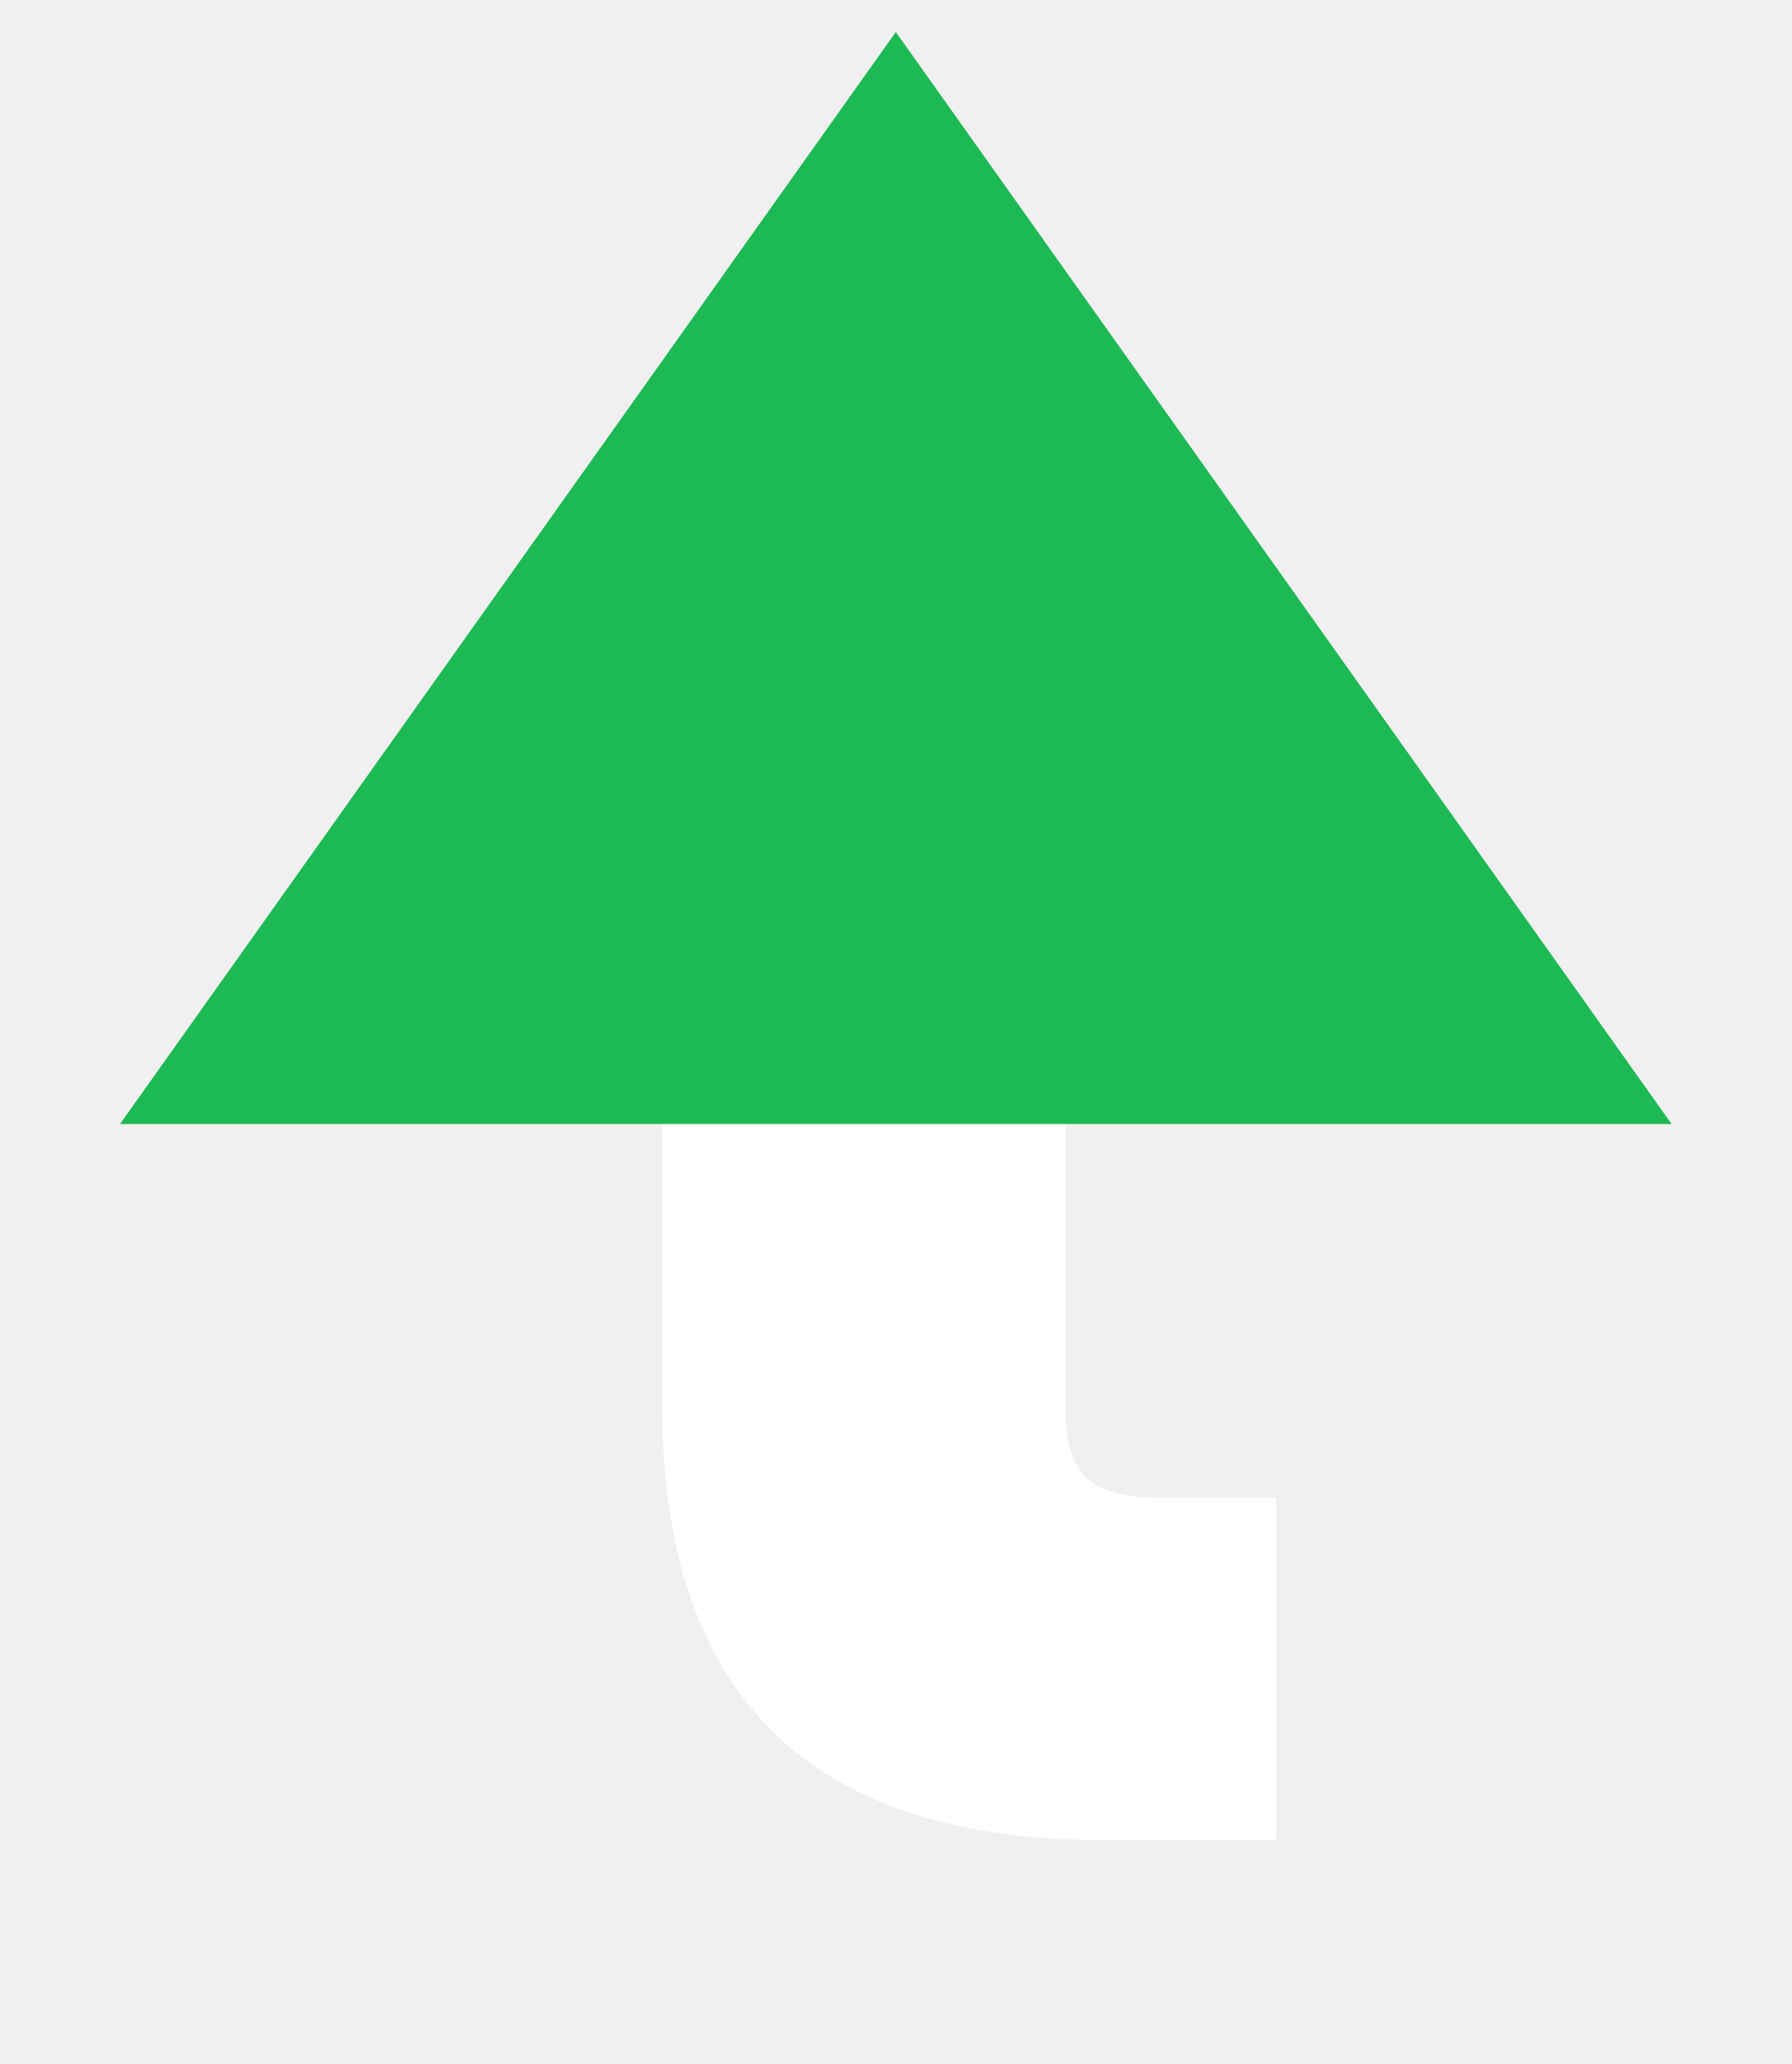
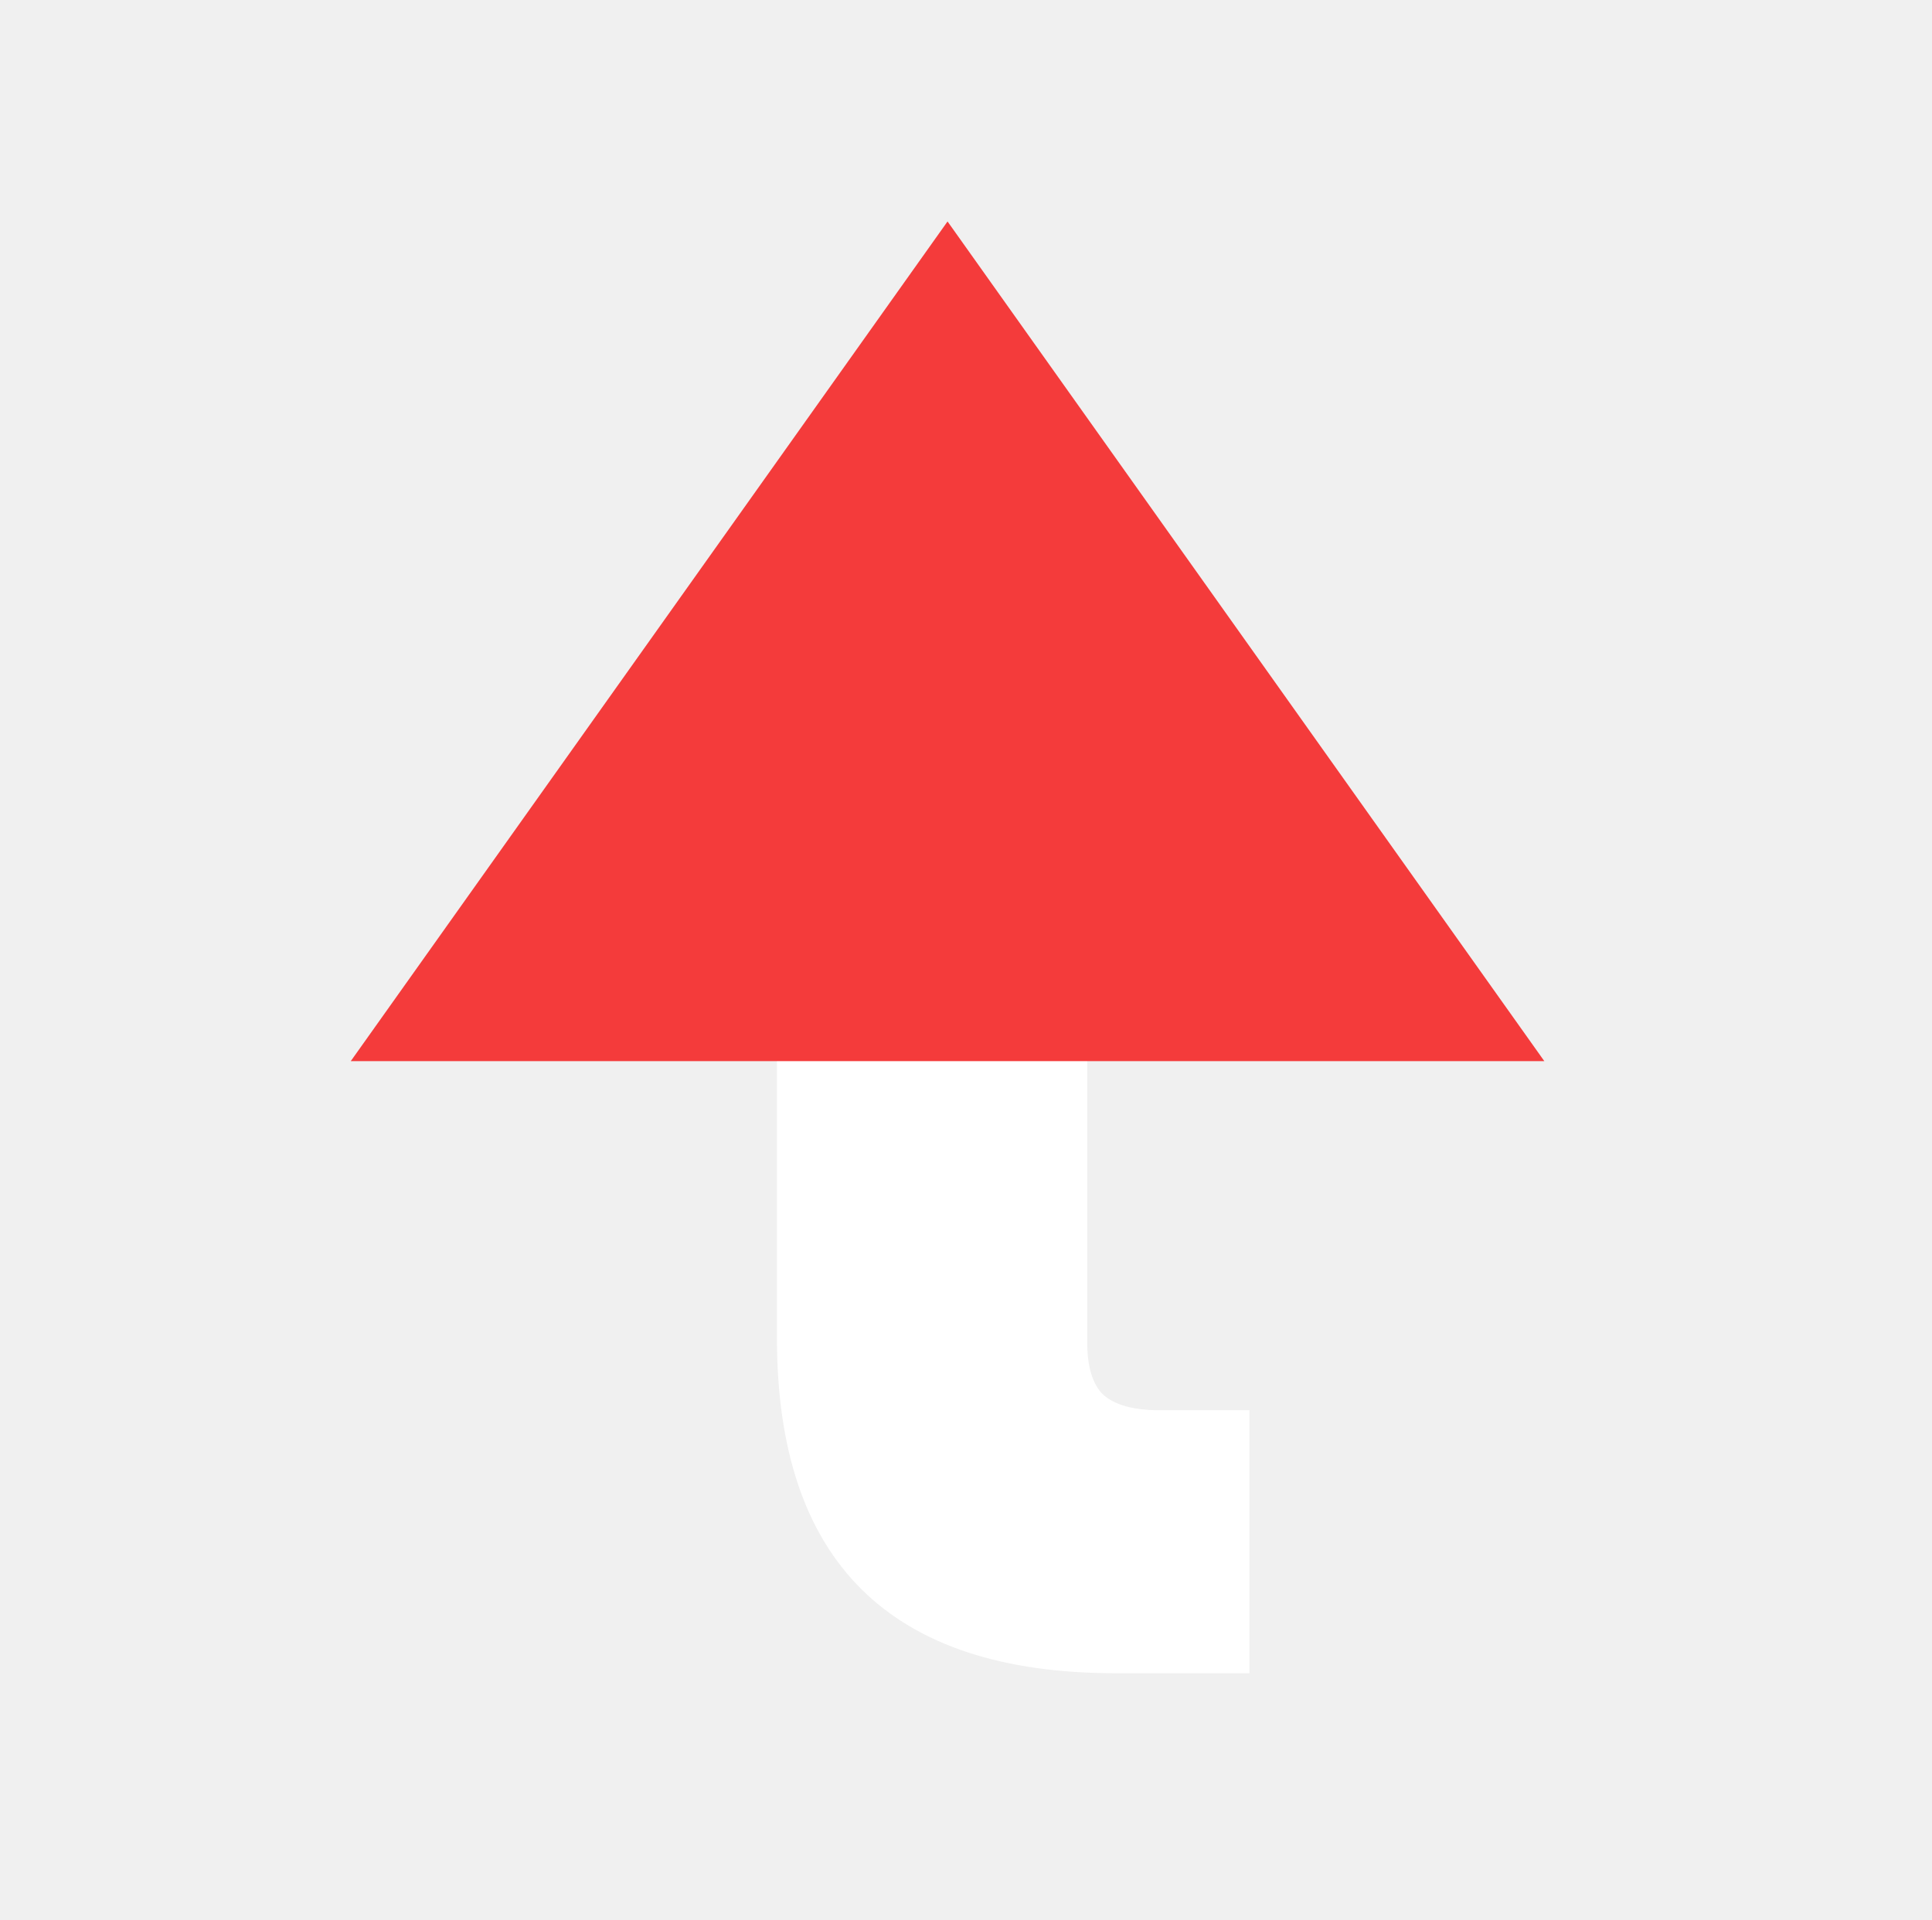
- <svg xmlns="http://www.w3.org/2000/svg" width="112" height="129" viewBox="0 0 112 129" fill="none">
-   <path d="M-194.864 24.76V44.728H-218.928V115H-244.016V44.728H-267.824V24.76H-194.864ZM-189.678 79.032C-189.678 71.608 -188.355 65.123 -185.71 59.576C-182.979 54.029 -179.31 49.763 -174.702 46.776C-170.009 43.789 -164.803 42.296 -159.086 42.296C-154.137 42.296 -149.87 43.277 -146.286 45.24C-142.702 47.203 -139.929 49.848 -137.966 53.176V43.192H-112.878V115H-137.966V105.016C-139.929 108.344 -142.745 110.989 -146.414 112.952C-149.998 114.915 -154.222 115.896 -159.086 115.896C-164.803 115.896 -170.009 114.403 -174.702 111.416C-179.31 108.429 -182.979 104.163 -185.71 98.616C-188.355 92.984 -189.678 86.456 -189.678 79.032ZM-137.966 79.032C-137.966 74.424 -139.246 70.797 -141.806 68.152C-144.281 65.507 -147.353 64.184 -151.022 64.184C-154.777 64.184 -157.891 65.507 -160.366 68.152C-162.841 70.712 -164.078 74.339 -164.078 79.032C-164.078 83.64 -162.841 87.309 -160.366 90.04C-157.891 92.685 -154.777 94.008 -151.022 94.008C-147.353 94.008 -144.281 92.685 -141.806 90.04C-139.246 87.395 -137.966 83.725 -137.966 79.032ZM-102.678 79.032C-102.678 71.608 -101.355 65.123 -98.71 59.576C-95.979 54.029 -92.267 49.763 -87.574 46.776C-82.881 43.789 -77.675 42.296 -71.958 42.296C-67.35 42.296 -63.254 43.277 -59.67 45.24C-56.001 47.117 -53.142 49.72 -51.094 53.048V20.28H-25.878V115H-51.094V105.016C-53.057 108.344 -55.83 110.989 -59.414 112.952C-62.998 114.915 -67.222 115.896 -72.086 115.896C-77.803 115.896 -83.009 114.403 -87.702 111.416C-92.31 108.429 -95.979 104.163 -98.71 98.616C-101.355 92.984 -102.678 86.456 -102.678 79.032ZM-50.966 79.032C-50.966 74.424 -52.246 70.797 -54.806 68.152C-57.281 65.507 -60.353 64.184 -64.022 64.184C-67.777 64.184 -70.891 65.507 -73.366 68.152C-75.841 70.712 -77.078 74.339 -77.078 79.032C-77.078 83.64 -75.841 87.309 -73.366 90.04C-70.891 92.685 -67.777 94.008 -64.022 94.008C-60.353 94.008 -57.281 92.685 -54.806 90.04C-52.246 87.395 -50.966 83.725 -50.966 79.032ZM79.786 93.624V115H68.906C50.559 115 41.386 105.912 41.386 87.736V64.056H32.554V43.192H41.386V25.784H66.602V43.192H79.658V64.056H66.602V88.12C66.602 90.083 67.029 91.491 67.882 92.344C68.821 93.197 70.357 93.624 72.49 93.624H79.786ZM152.965 36.536C148.528 36.536 144.944 35.341 142.213 32.952C139.568 30.477 138.245 27.405 138.245 23.736C138.245 19.981 139.568 16.867 142.213 14.392C144.944 11.917 148.528 10.68 152.965 10.68C157.317 10.68 160.816 11.917 163.461 14.392C166.192 16.867 167.557 19.981 167.557 23.736C167.557 27.405 166.192 30.477 163.461 32.952C160.816 35.341 157.317 36.536 152.965 36.536ZM165.381 43.192V115H140.293V43.192H165.381ZM218.452 64.056H207.188V115H181.972V64.056H174.164V43.192H181.972V42.552C181.972 33.336 184.66 26.296 190.036 21.432C195.497 16.483 203.305 14.008 213.46 14.008C215.508 14.008 217.087 14.051 218.196 14.136V35.512C217.513 35.427 216.575 35.384 215.38 35.384C212.649 35.384 210.644 36.024 209.364 37.304C208.084 38.499 207.359 40.461 207.188 43.192H218.452V64.056ZM304.73 43.192L259.162 149.176H231.898L249.05 111.928L219.61 43.192H247.514L262.618 83.896L277.21 43.192H304.73Z" fill="white" />
-   <path d="M56 2L104.497 70.25H7.503L56 2Z" fill="#1DB954" />
+ <svg xmlns="http://www.w3.org/2000/svg" width="157" height="156" viewBox="0 0 157 156" fill="none">
+   <path d="M101.536 114.624V136H90.656C72.309 136 63.136 126.912 63.136 108.736V85.056H54.304V64.192H63.136V46.784H88.352V64.192H101.408V85.056H88.352V109.12C88.352 111.083 88.779 112.491 89.632 113.344C90.571 114.197 92.107 114.624 94.24 114.624H101.536Z" fill="white" />
+   <path d="M77 18L125.497 86.25H28.503L77 18Z" fill="#F43B3B" />
</svg>
